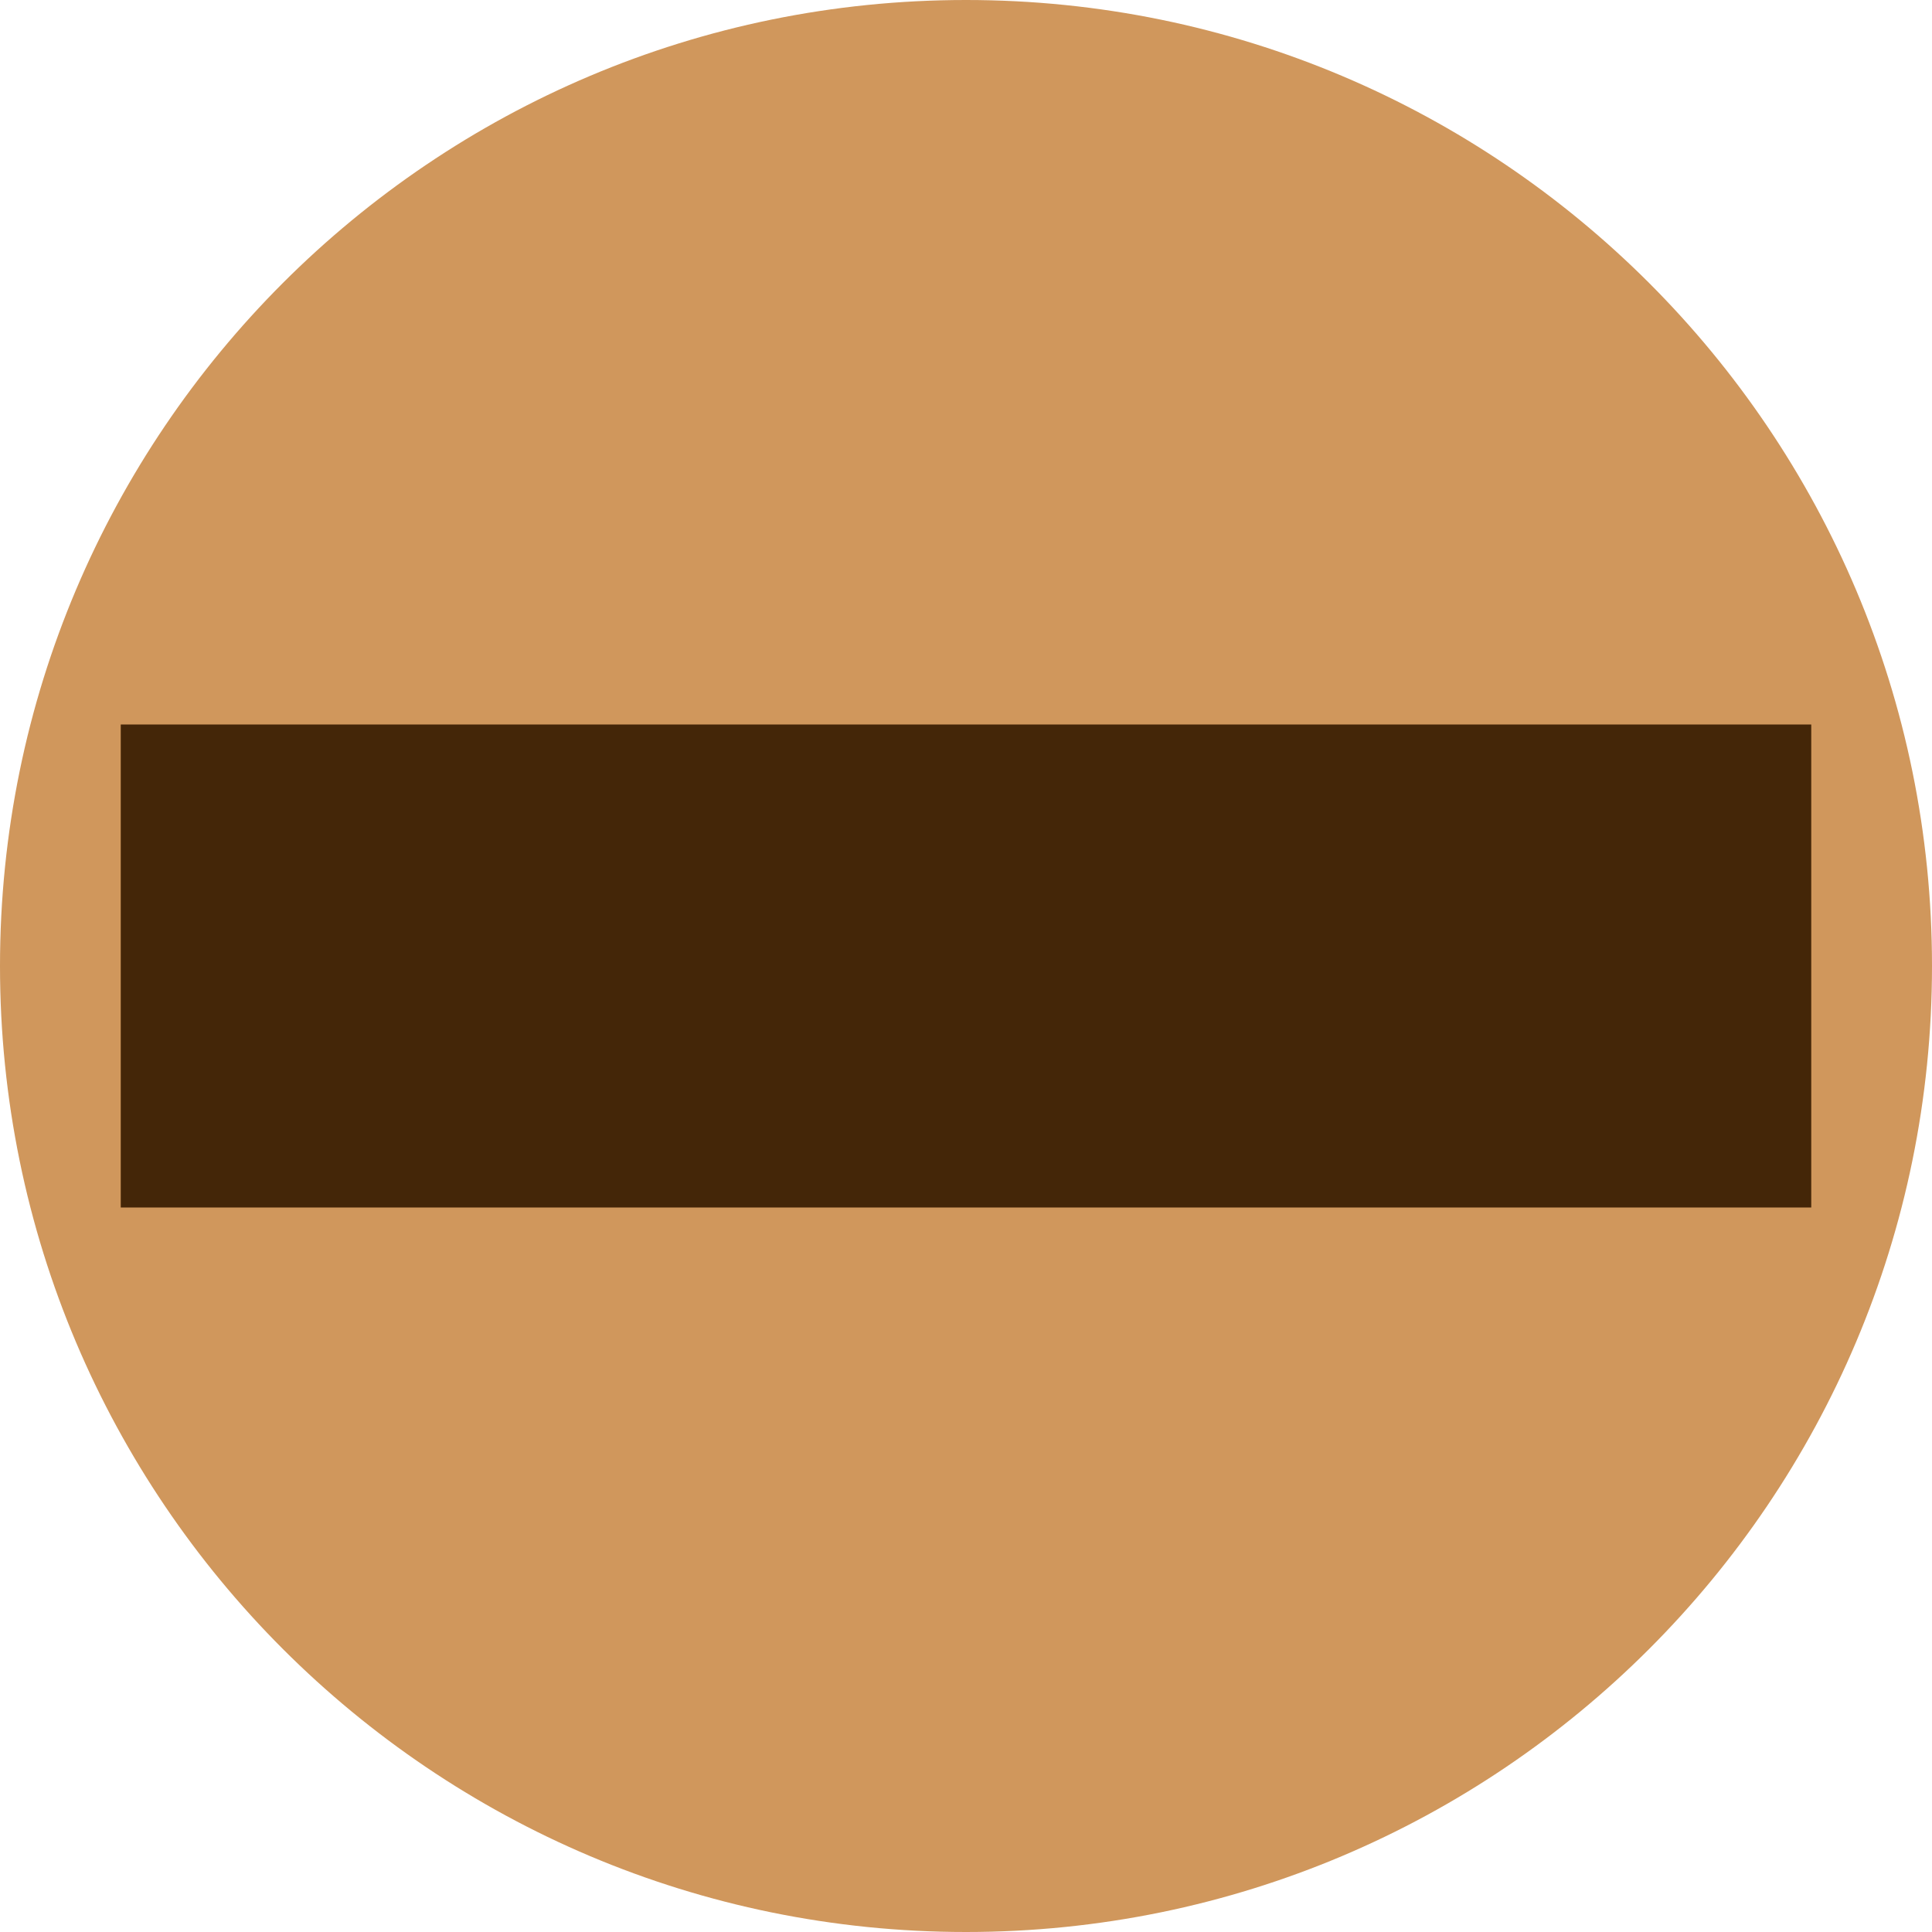
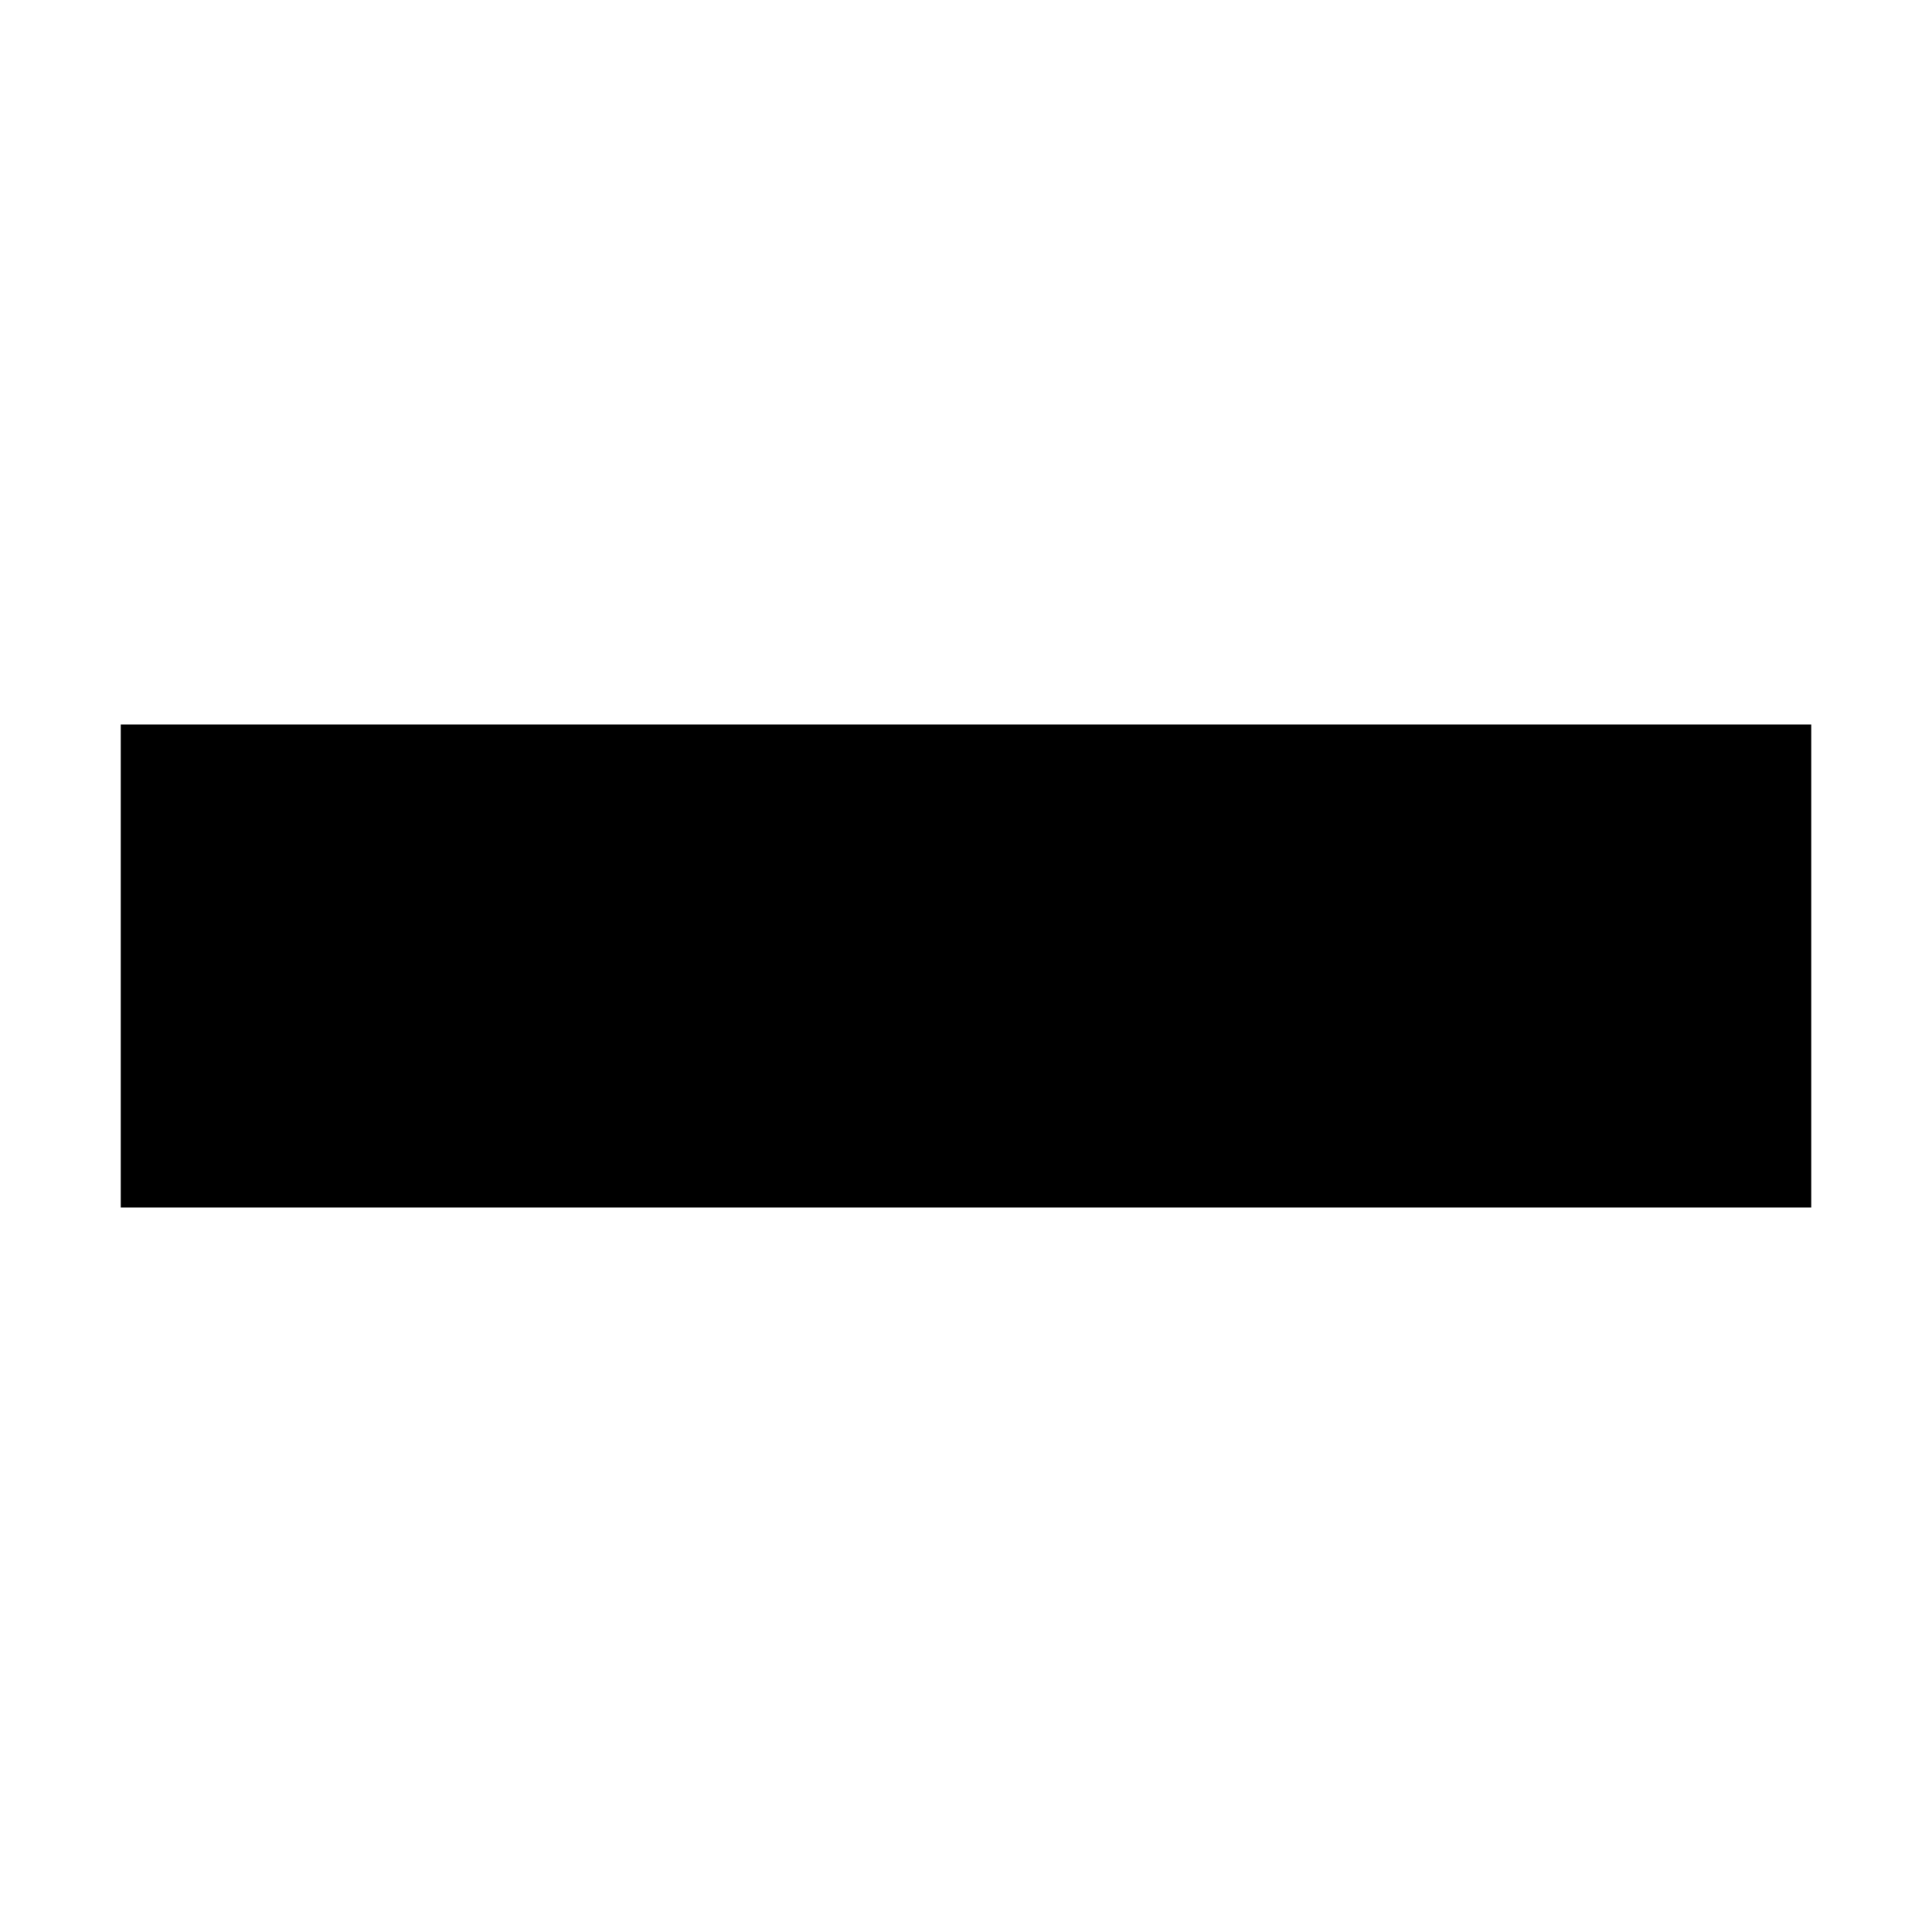
<svg xmlns="http://www.w3.org/2000/svg" width="100%" height="100%" viewBox="0 0 16 16" version="1.1" xml:space="preserve" style="fill-rule:evenodd;clip-rule:evenodd;stroke-linejoin:round;stroke-miterlimit:1.414;">
-   <circle cx="-8" cy="8" r="8" style="fill:#efc082;" />
-   <circle cx="8" cy="8" r="8" style="fill:#d0975c;" />
-   <circle cx="24" cy="8" r="8" style="fill:#efc082;" />
-   <rect x="1" y="6" width="14" height="4" style="fill:#442608;" />
+   <rect x="1" y="6" width="14" height="4" />
</svg>
